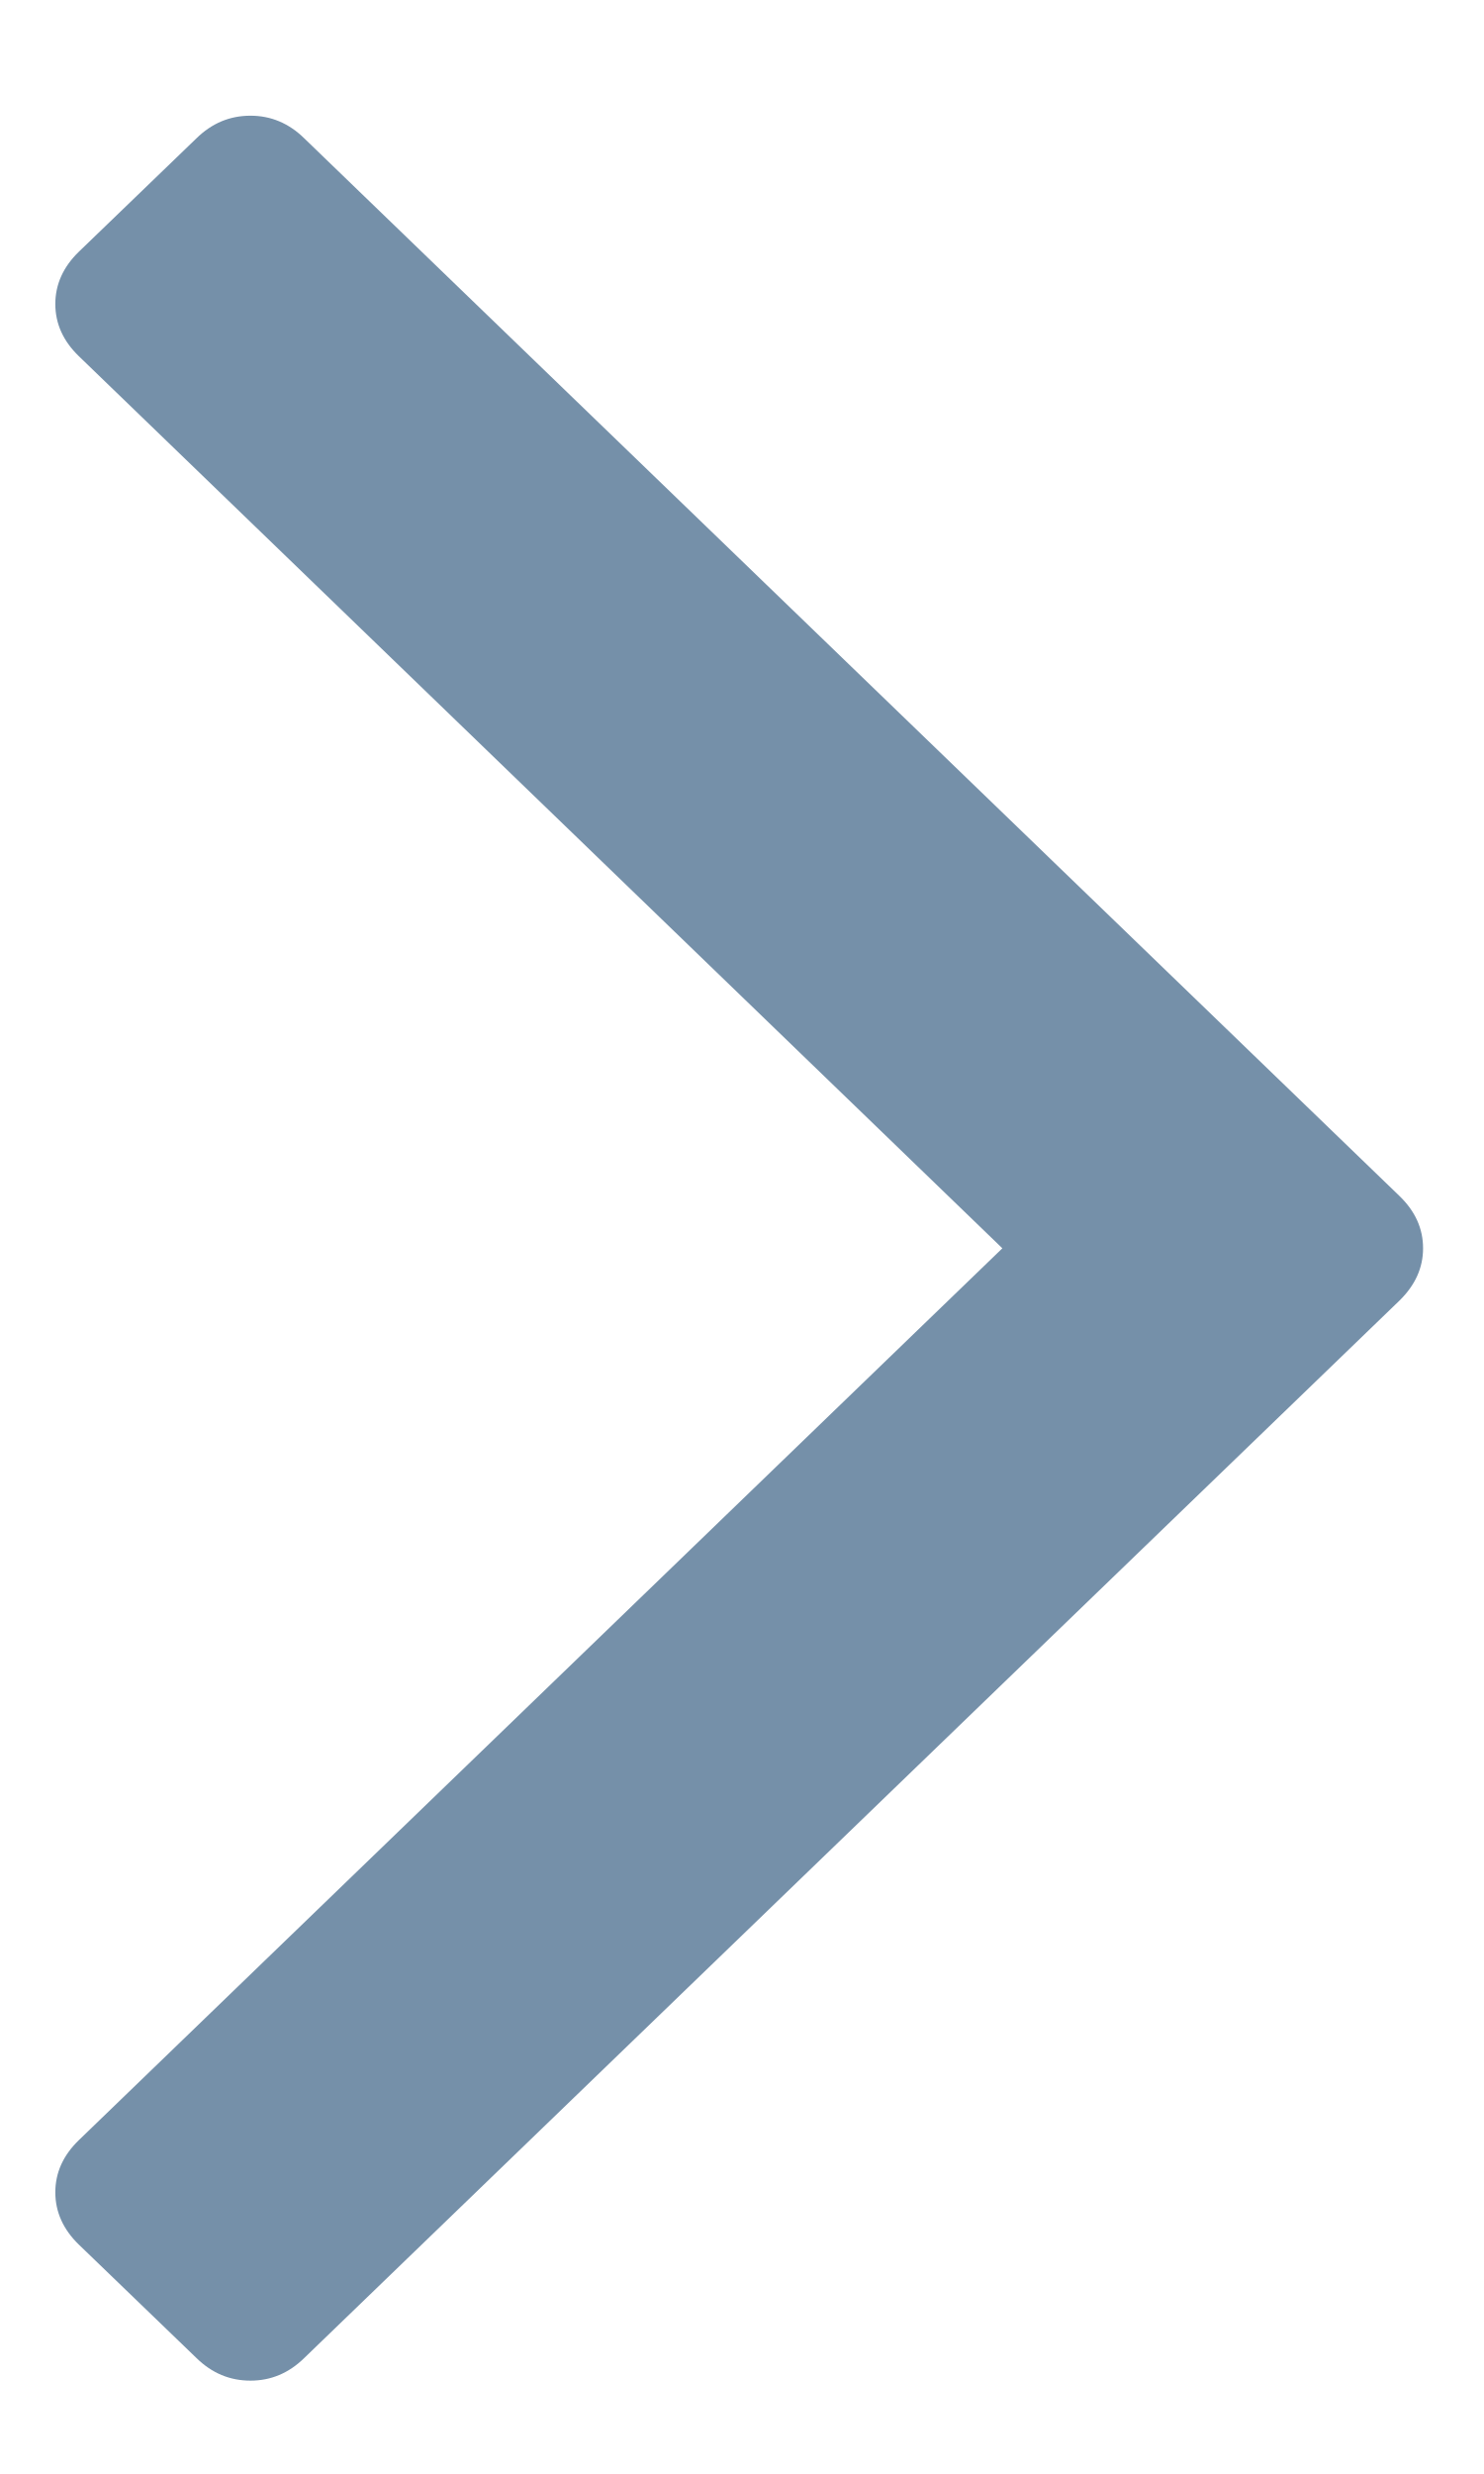
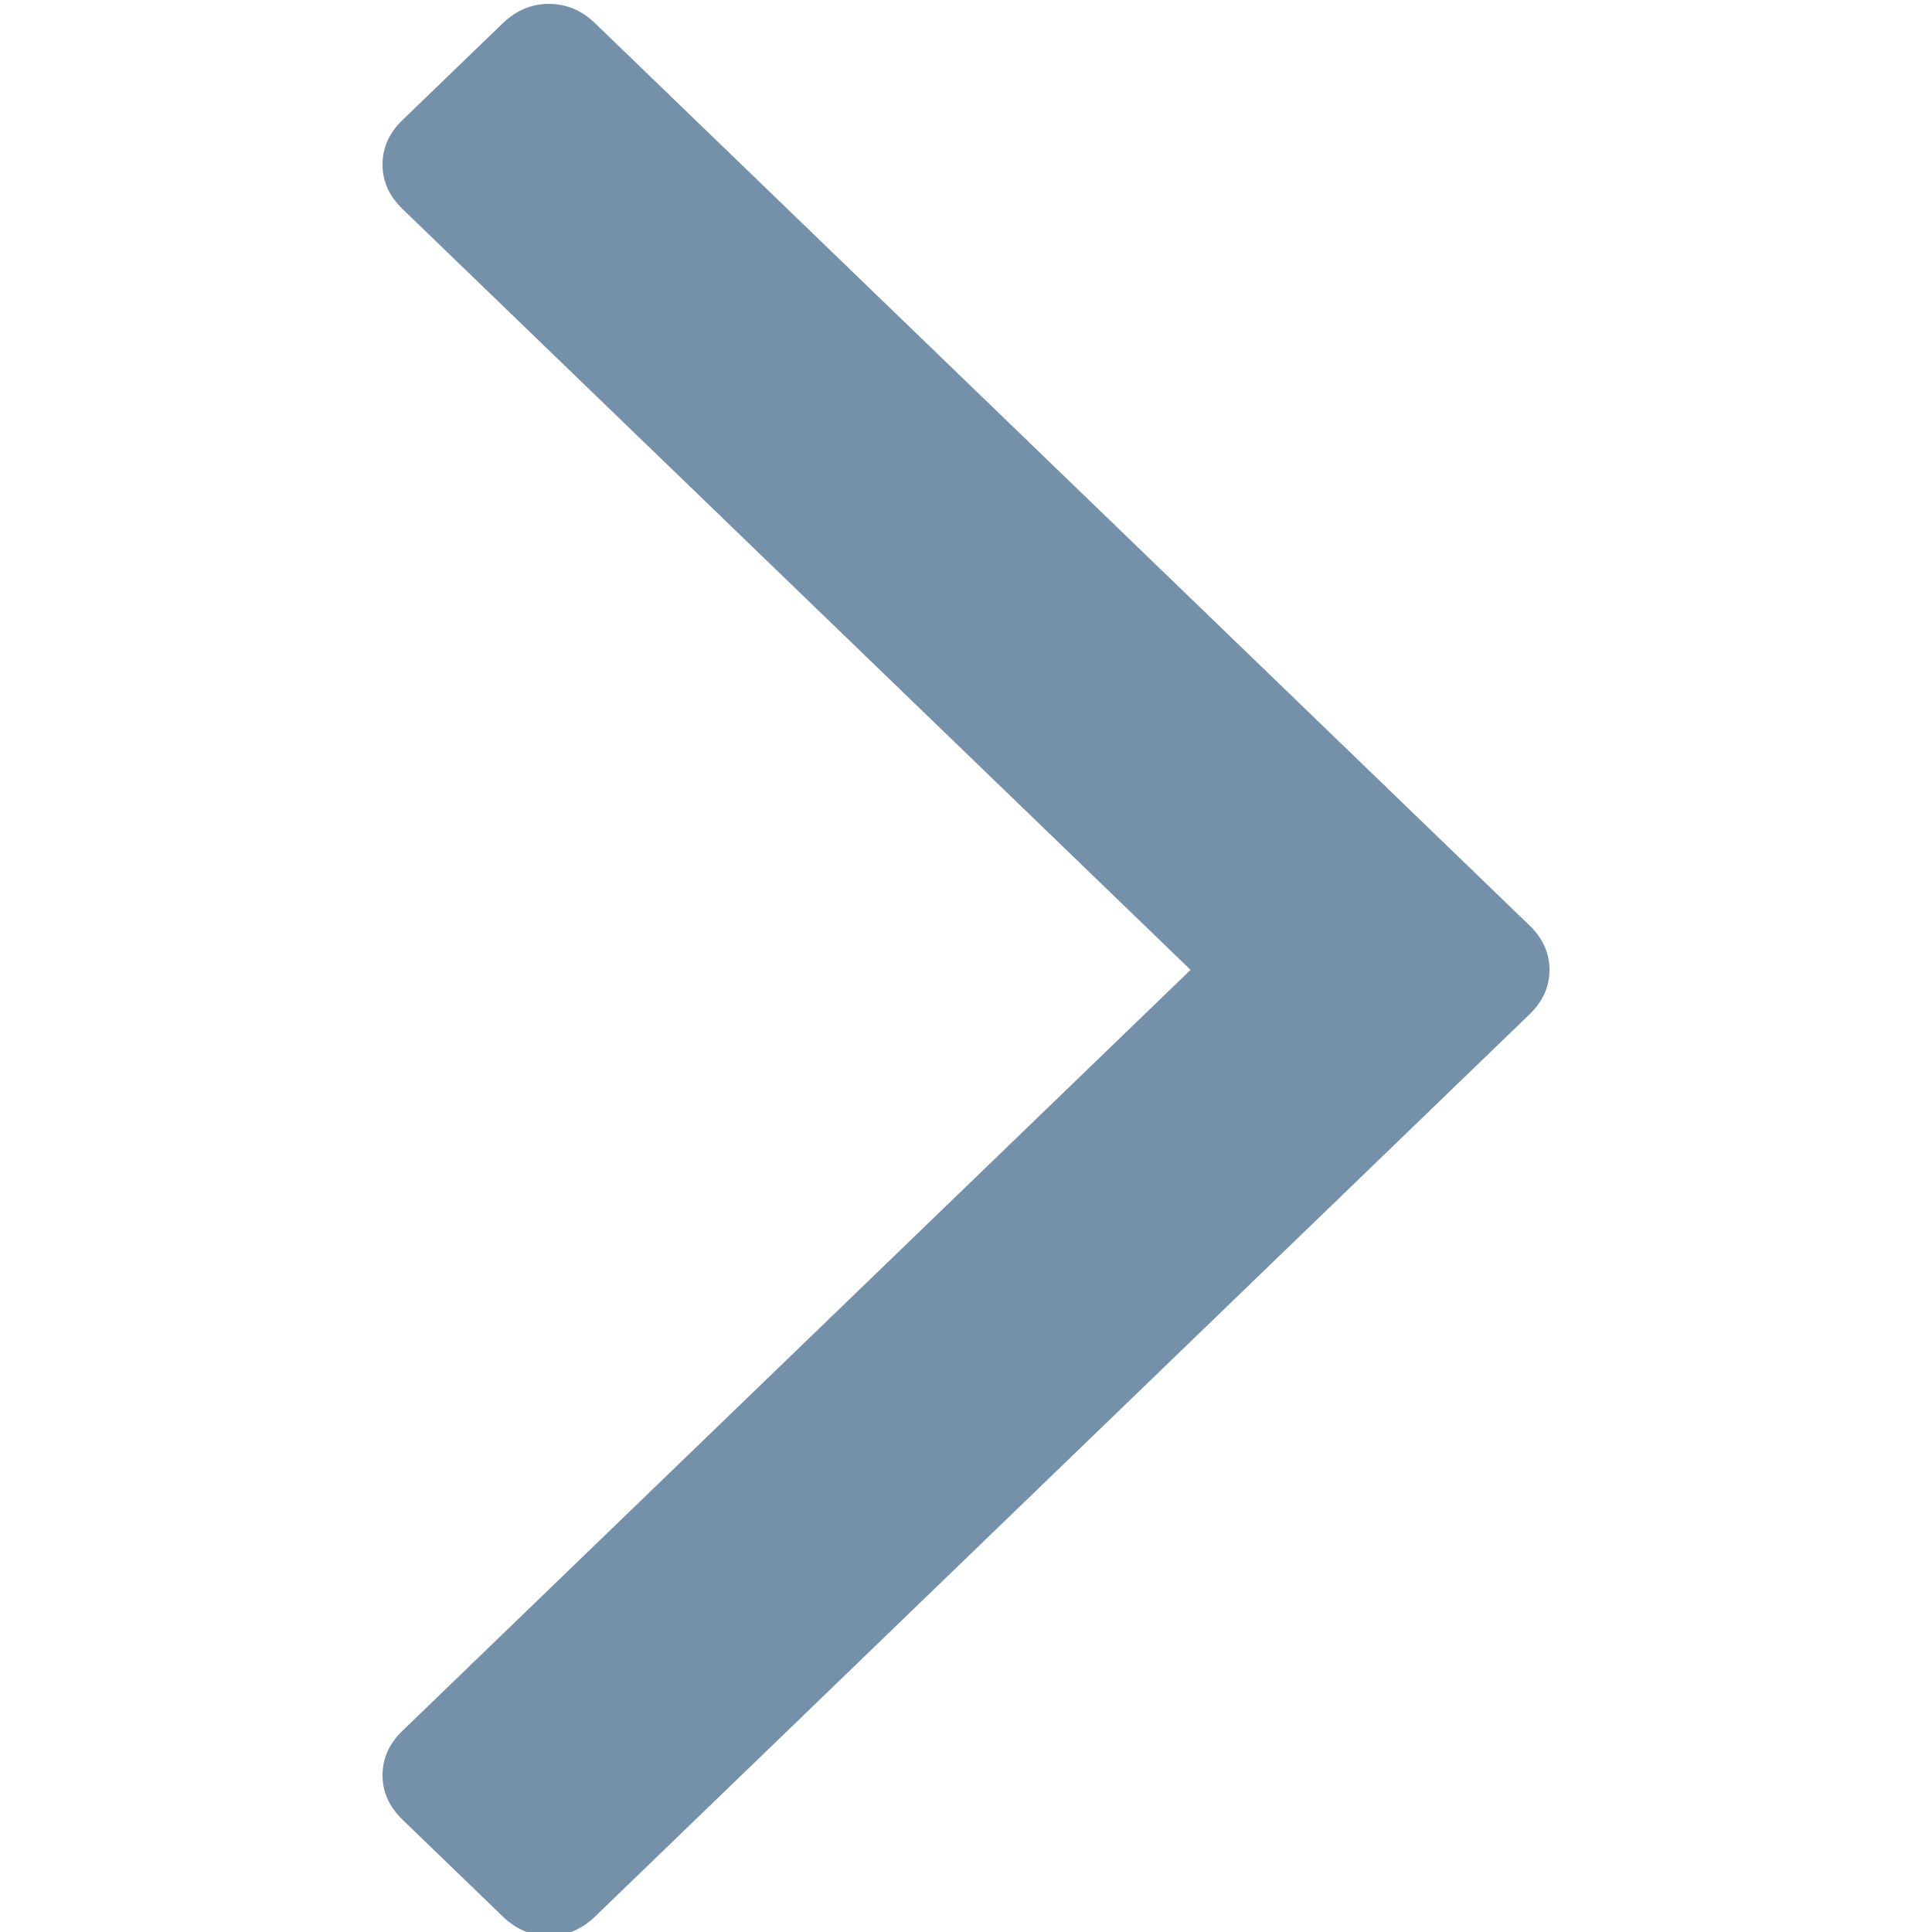
- <svg xmlns="http://www.w3.org/2000/svg" width="6px" height="10px" viewBox="0 0 6 10" version="1.1">
+ <svg xmlns="http://www.w3.org/2000/svg" width="100px" height="100px" viewBox="0 0 100 100" version="1.1">
  <defs />
-   <g id="Pagina's" stroke="none" stroke-width="1" fill="none" fill-rule="evenodd">
-     <g id="formulier" transform="translate(-350, -19)" fill="#7590A9">
-       <g id="zoekbalk" transform="translate(233, -2)">
-         <g id="Breadcrumbs" transform="translate(26, 14)">
-           <g id="arrow" transform="translate(94.09483, 11.68135) rotate(-90) translate(-94.09483, -11.68135) translate(89.11453, 8.776174)">
-             <path d="M9.102,0.604 L8.644,0.129 C8.583,0.066 8.512,0.034 8.433,0.034 C8.353,0.034 8.283,0.066 8.222,0.129 L4.616,3.863 L1.011,0.129 C0.95,0.066 0.88,0.034 0.8,0.034 C0.721,0.034 0.65,0.066 0.589,0.129 L0.131,0.604 C0.069,0.667 0.039,0.74 0.039,0.823 C0.039,0.905 0.069,0.978 0.131,1.041 L4.405,5.469 C4.467,5.532 4.537,5.564 4.616,5.564 C4.696,5.564 4.766,5.532 4.827,5.469 L9.102,1.041 C9.164,0.978 9.194,0.905 9.194,0.823 C9.194,0.74 9.164,0.667 9.102,0.604 L9.102,0.604 Z" id="Shape" />
-           </g>
-         </g>
-       </g>
+   <g id="Page-1" stroke="none" stroke-width="1" fill="none" fill-rule="evenodd">
+     <g id="breadcrumb-separator" fill="#7590A9">
+       <path d="M99,26.227 L93.991,21.038 C93.323,20.345 92.554,20 91.685,20 C90.818,20 90.049,20.345 89.381,21.038 L50.001,61.825 L10.621,21.039 C9.953,20.346 9.185,20.001 8.316,20.001 C7.448,20.001 6.679,20.346 6.012,21.039 L1.002,26.228 C0.333,26.92 0,27.716 0,28.615 C0,29.514 0.335,30.311 1.002,31.002 L47.696,79.366 C48.364,80.058 49.132,80.403 50.001,80.403 C50.869,80.403 51.636,80.058 52.304,79.366 L99,31.002 C99.668,30.311 100,29.514 100,28.615 C100,27.716 99.668,26.92 99,26.227 L99,26.227 L99,26.227 Z" id="Shape" transform="translate(50, 50.20162) rotate(-90) translate(-50, -50.20162) " />
    </g>
  </g>
</svg>
